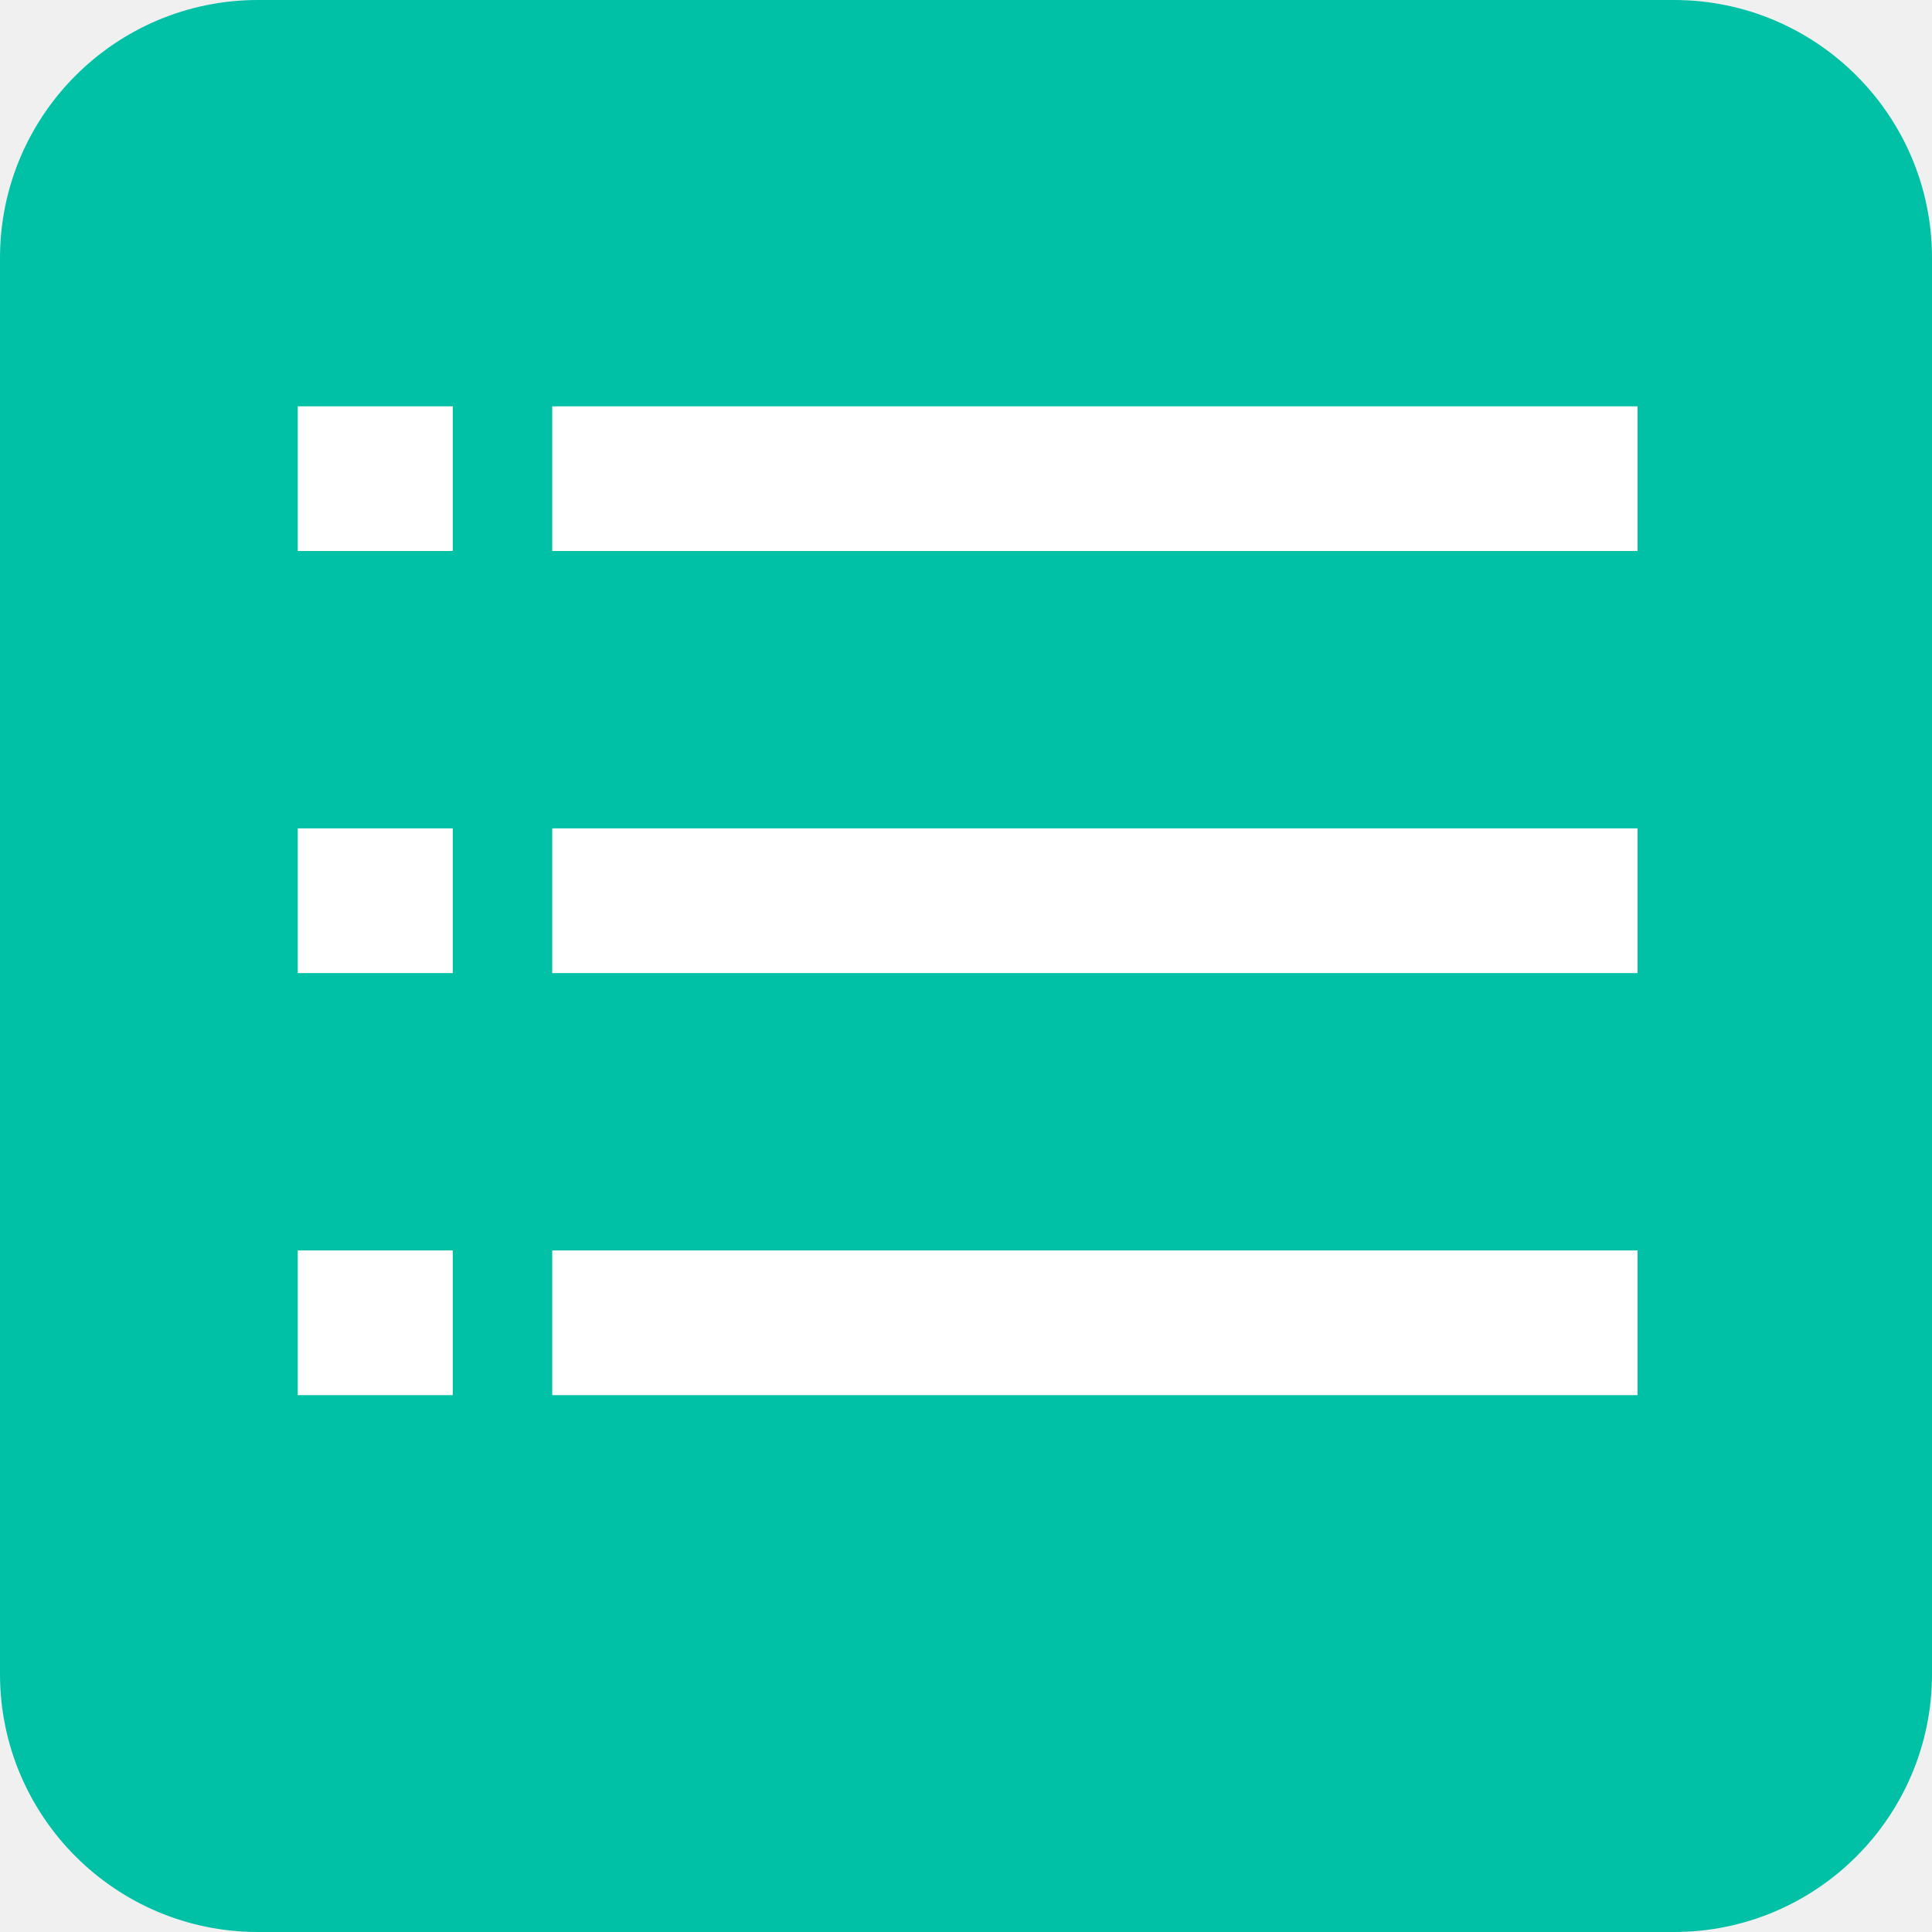
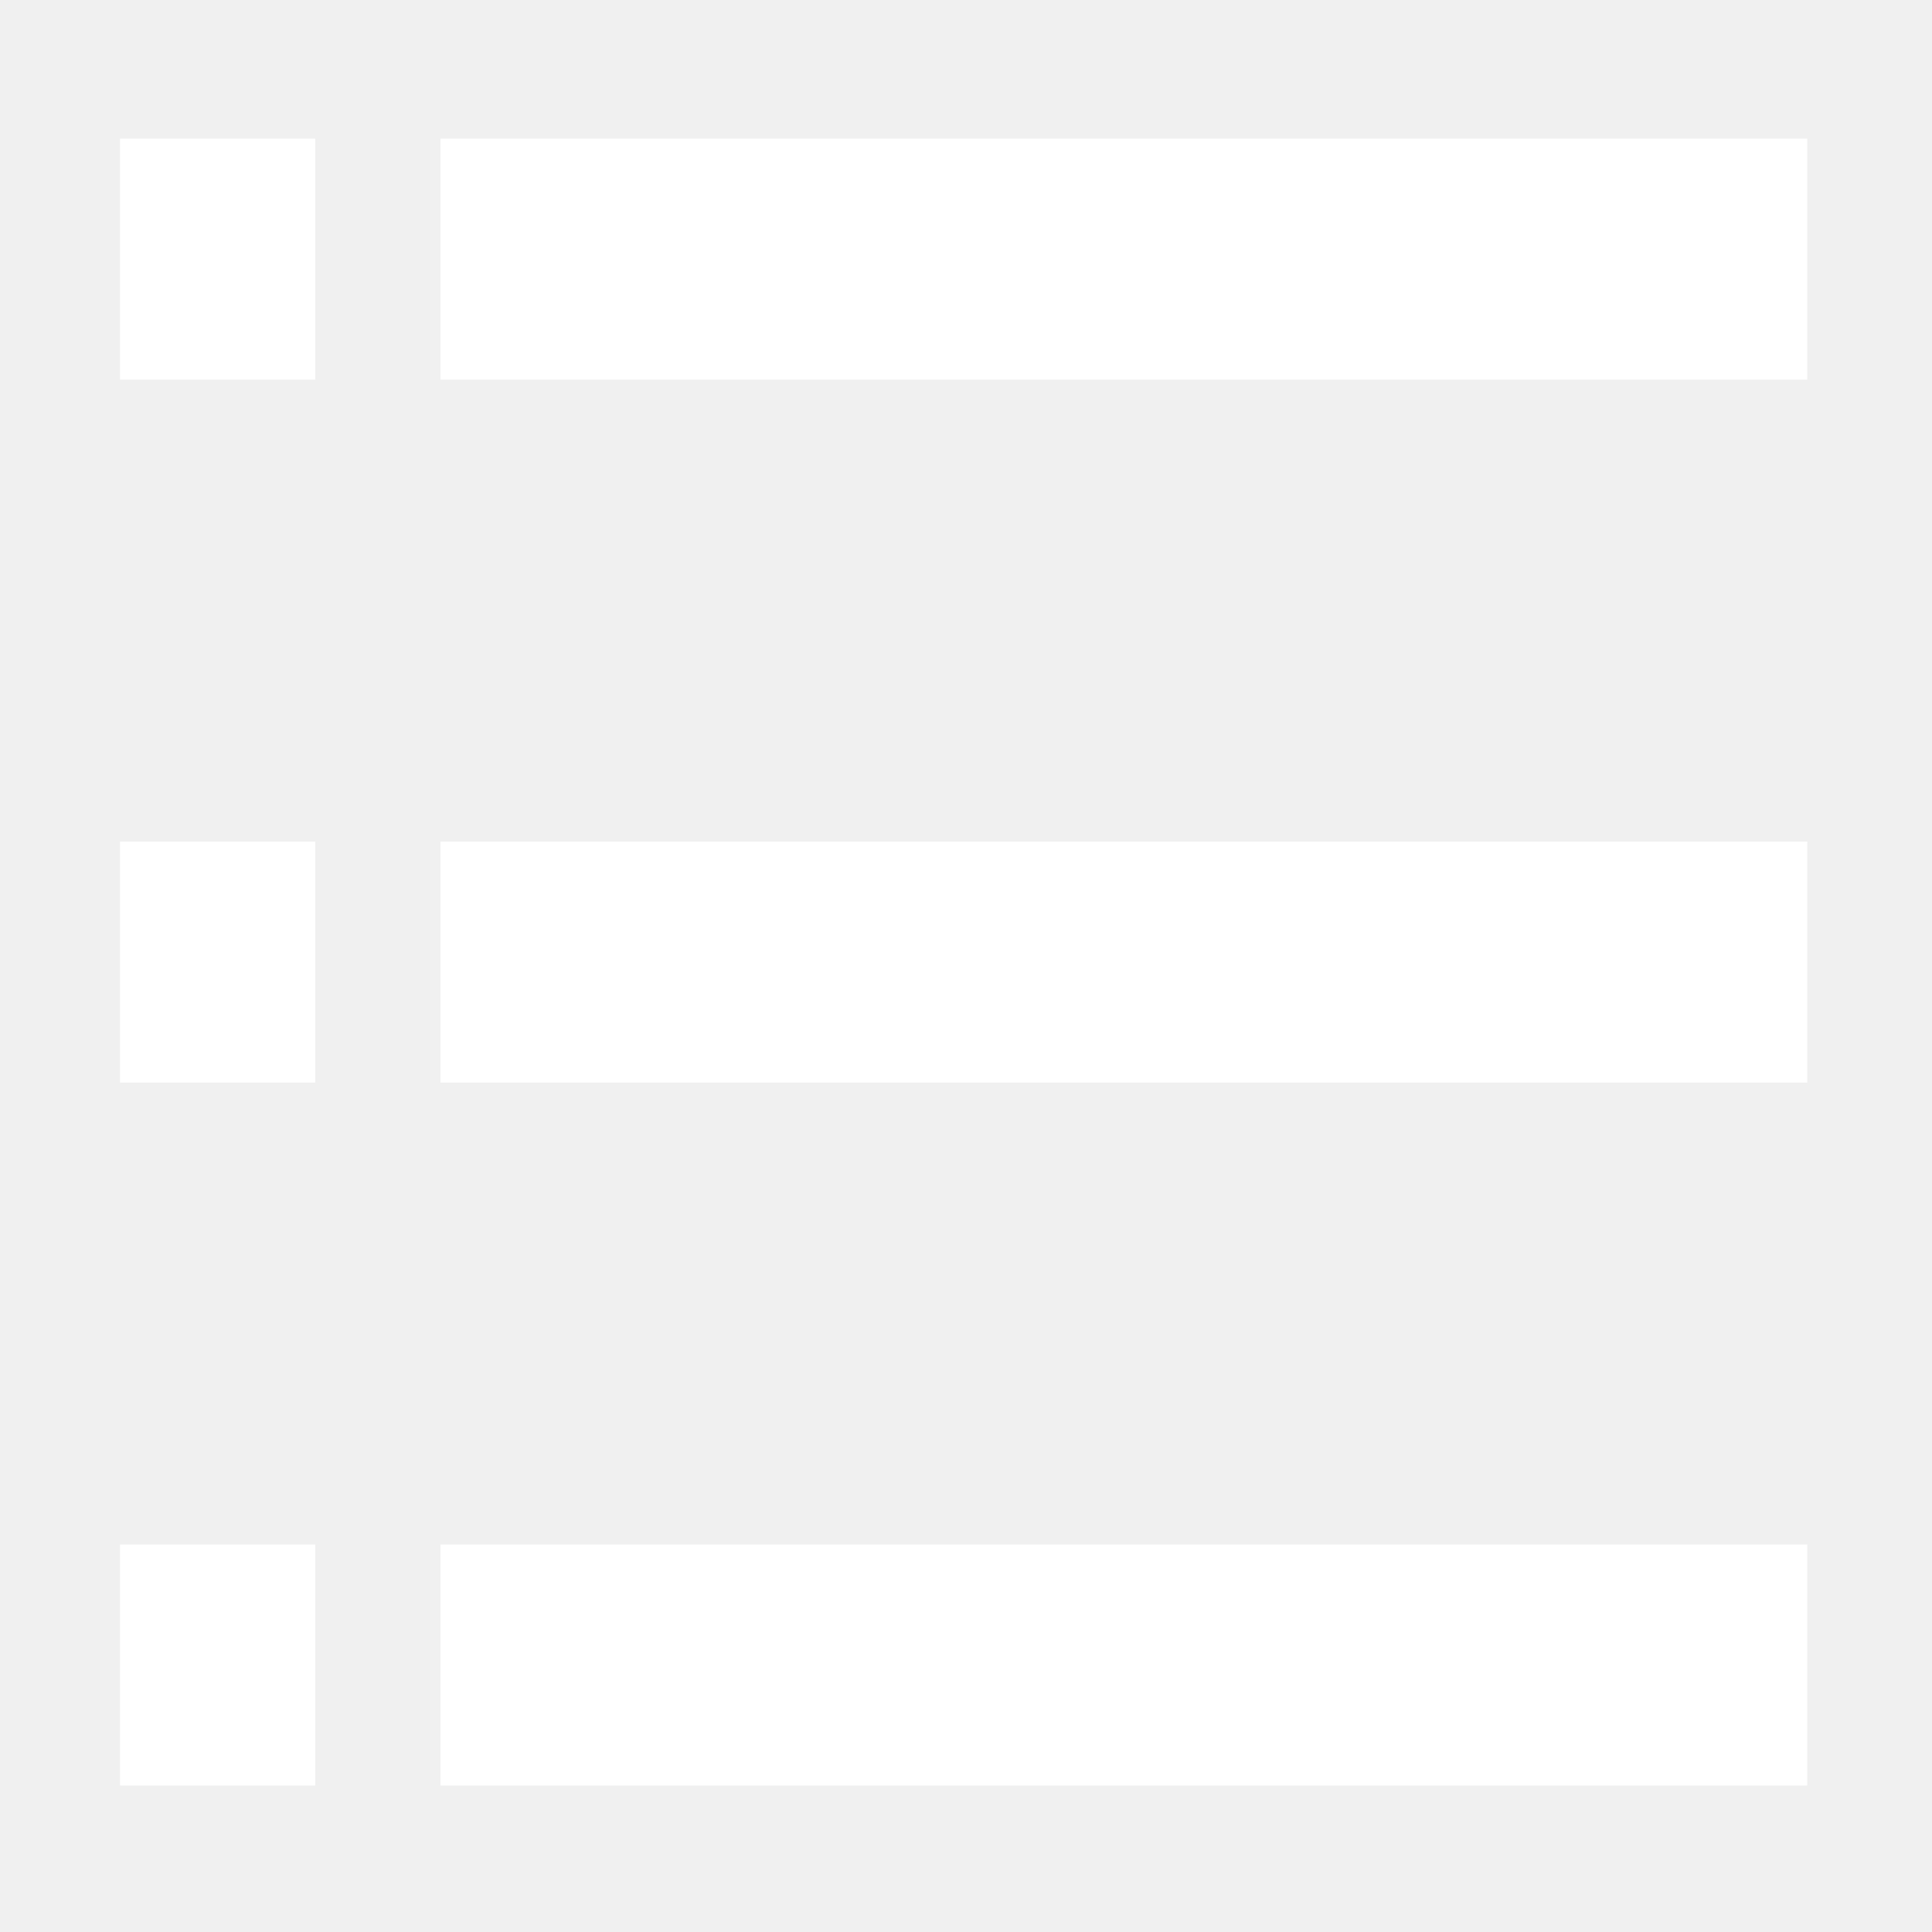
- <svg xmlns="http://www.w3.org/2000/svg" viewBox="0 0 292 292">
-   <defs>
-     <style>.cls-1{fill:#00c0a5;}.cls-2{fill:#fff;}</style>
+ <svg xmlns="http://www.w3.org/2000/svg" viewBox="0 0 200 200" id="svg4422" version="1.1" width="200" height="200">
+   <defs id="defs4424">
+     <style id="style4426">.cls-1{fill:#00c0a5;}.cls-2{fill:#fff;}</style>
  </defs>
-   <g id="Calque_2" data-name="Calque 2">
+   <g id="Calque_2" data-name="Calque 2" transform="matrix(0.8625235,0,0,1.140742,-22.61452,-58.69527)">
    <g id="Calque_1-2" data-name="Calque 1">
-       <rect class="cls-1" width="292" height="292" rx="39" ry="39" />
      <g id="Menu">
-         <rect class="cls-2" x="83.46" y="61.41" width="164.04" height="21.87" />
-         <rect class="cls-2" x="83.46" y="125.2" width="164.04" height="21.87" />
-         <rect class="cls-2" x="83.46" y="188.99" width="164.04" height="21.87" />
+         <rect class="cls-2" x="79.086" y="64.035" width="164.04" height="21.87" id="rect4435" style="fill:#ffffff" />
+         <rect class="cls-2" x="79.086" y="127.825" width="164.04" height="21.87" id="rect4437" style="fill:#ffffff" />
+         <rect class="cls-2" x="79.086" y="191.615" width="164.04" height="21.87" id="rect4439" style="fill:#ffffff" />
      </g>
      <g id="Menu-2" data-name="Menu">
-         <rect class="cls-2" x="45" y="61.41" width="23.43" height="21.87" />
-         <rect class="cls-2" x="45" y="125.2" width="23.43" height="21.87" />
-         <rect class="cls-2" x="45" y="188.99" width="23.43" height="21.87" />
+         <rect class="cls-2" x="40.626" y="64.035" width="23.43" height="21.87" id="rect4442" style="fill:#ffffff" />
+         <rect class="cls-2" x="40.626" y="127.825" width="23.43" height="21.87" id="rect4444" style="fill:#ffffff" />
+         <rect class="cls-2" x="40.626" y="191.615" width="23.43" height="21.87" id="rect4446" style="fill:#ffffff" />
      </g>
    </g>
  </g>
</svg>
